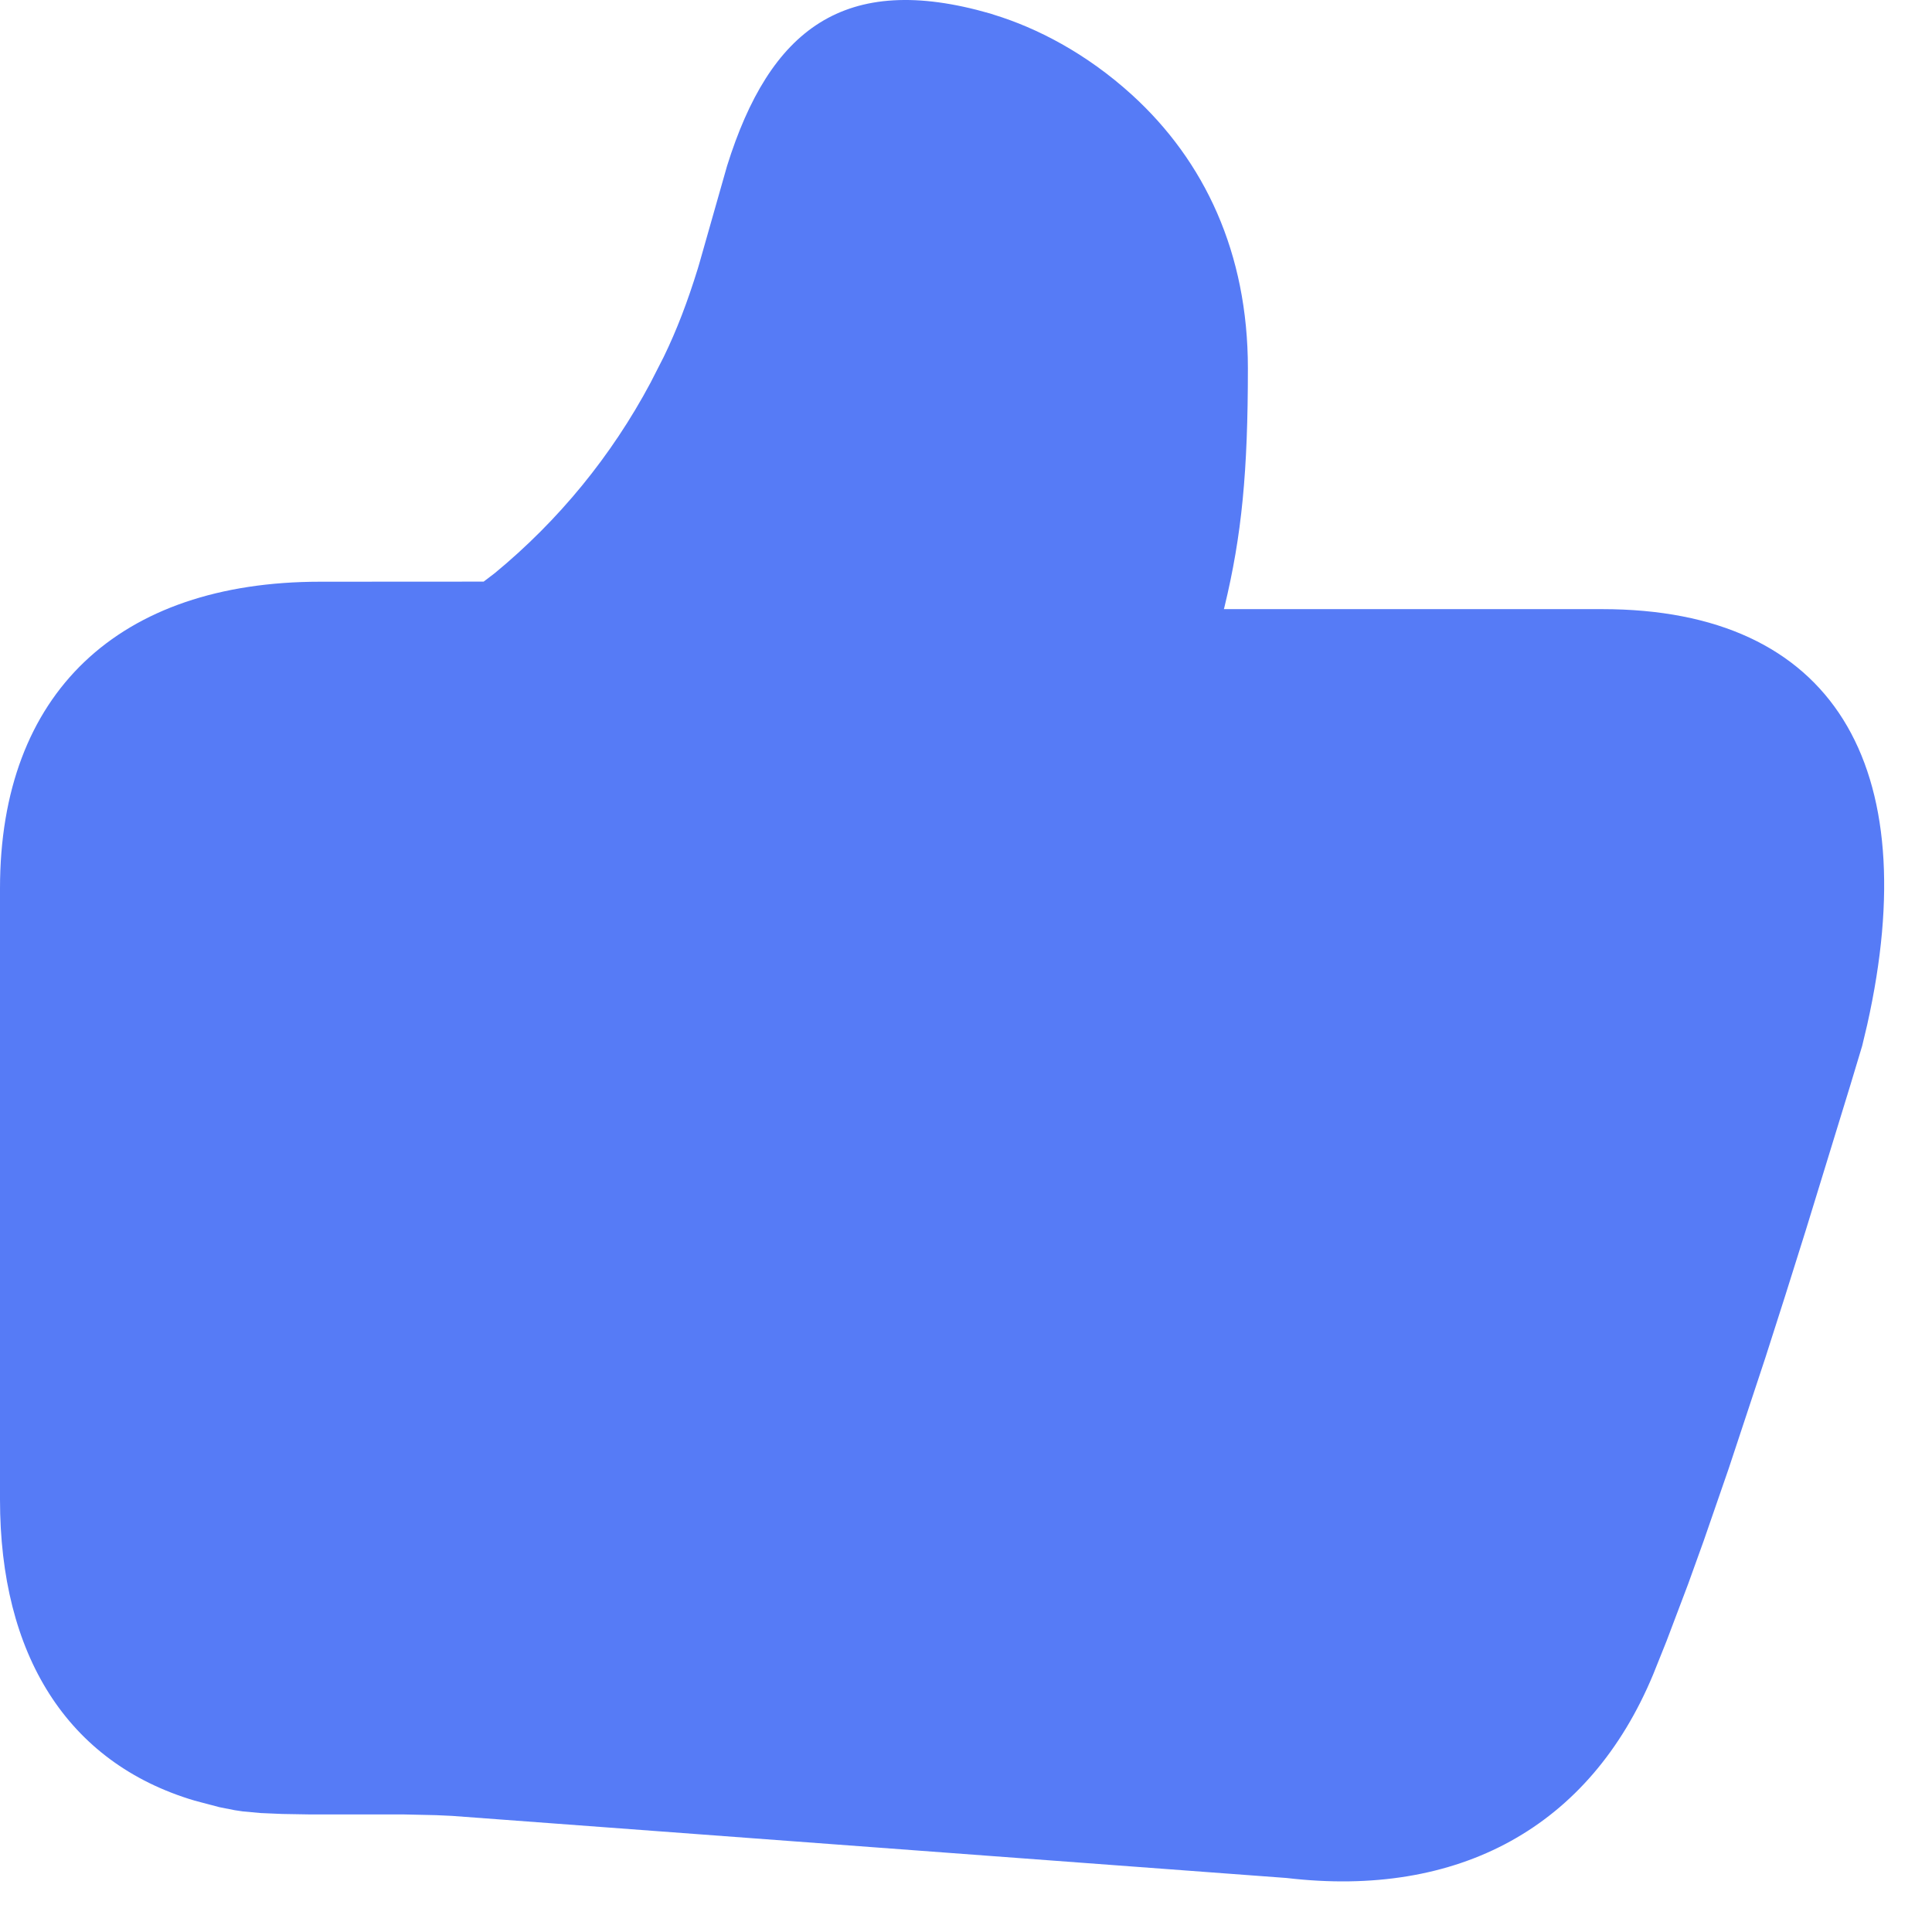
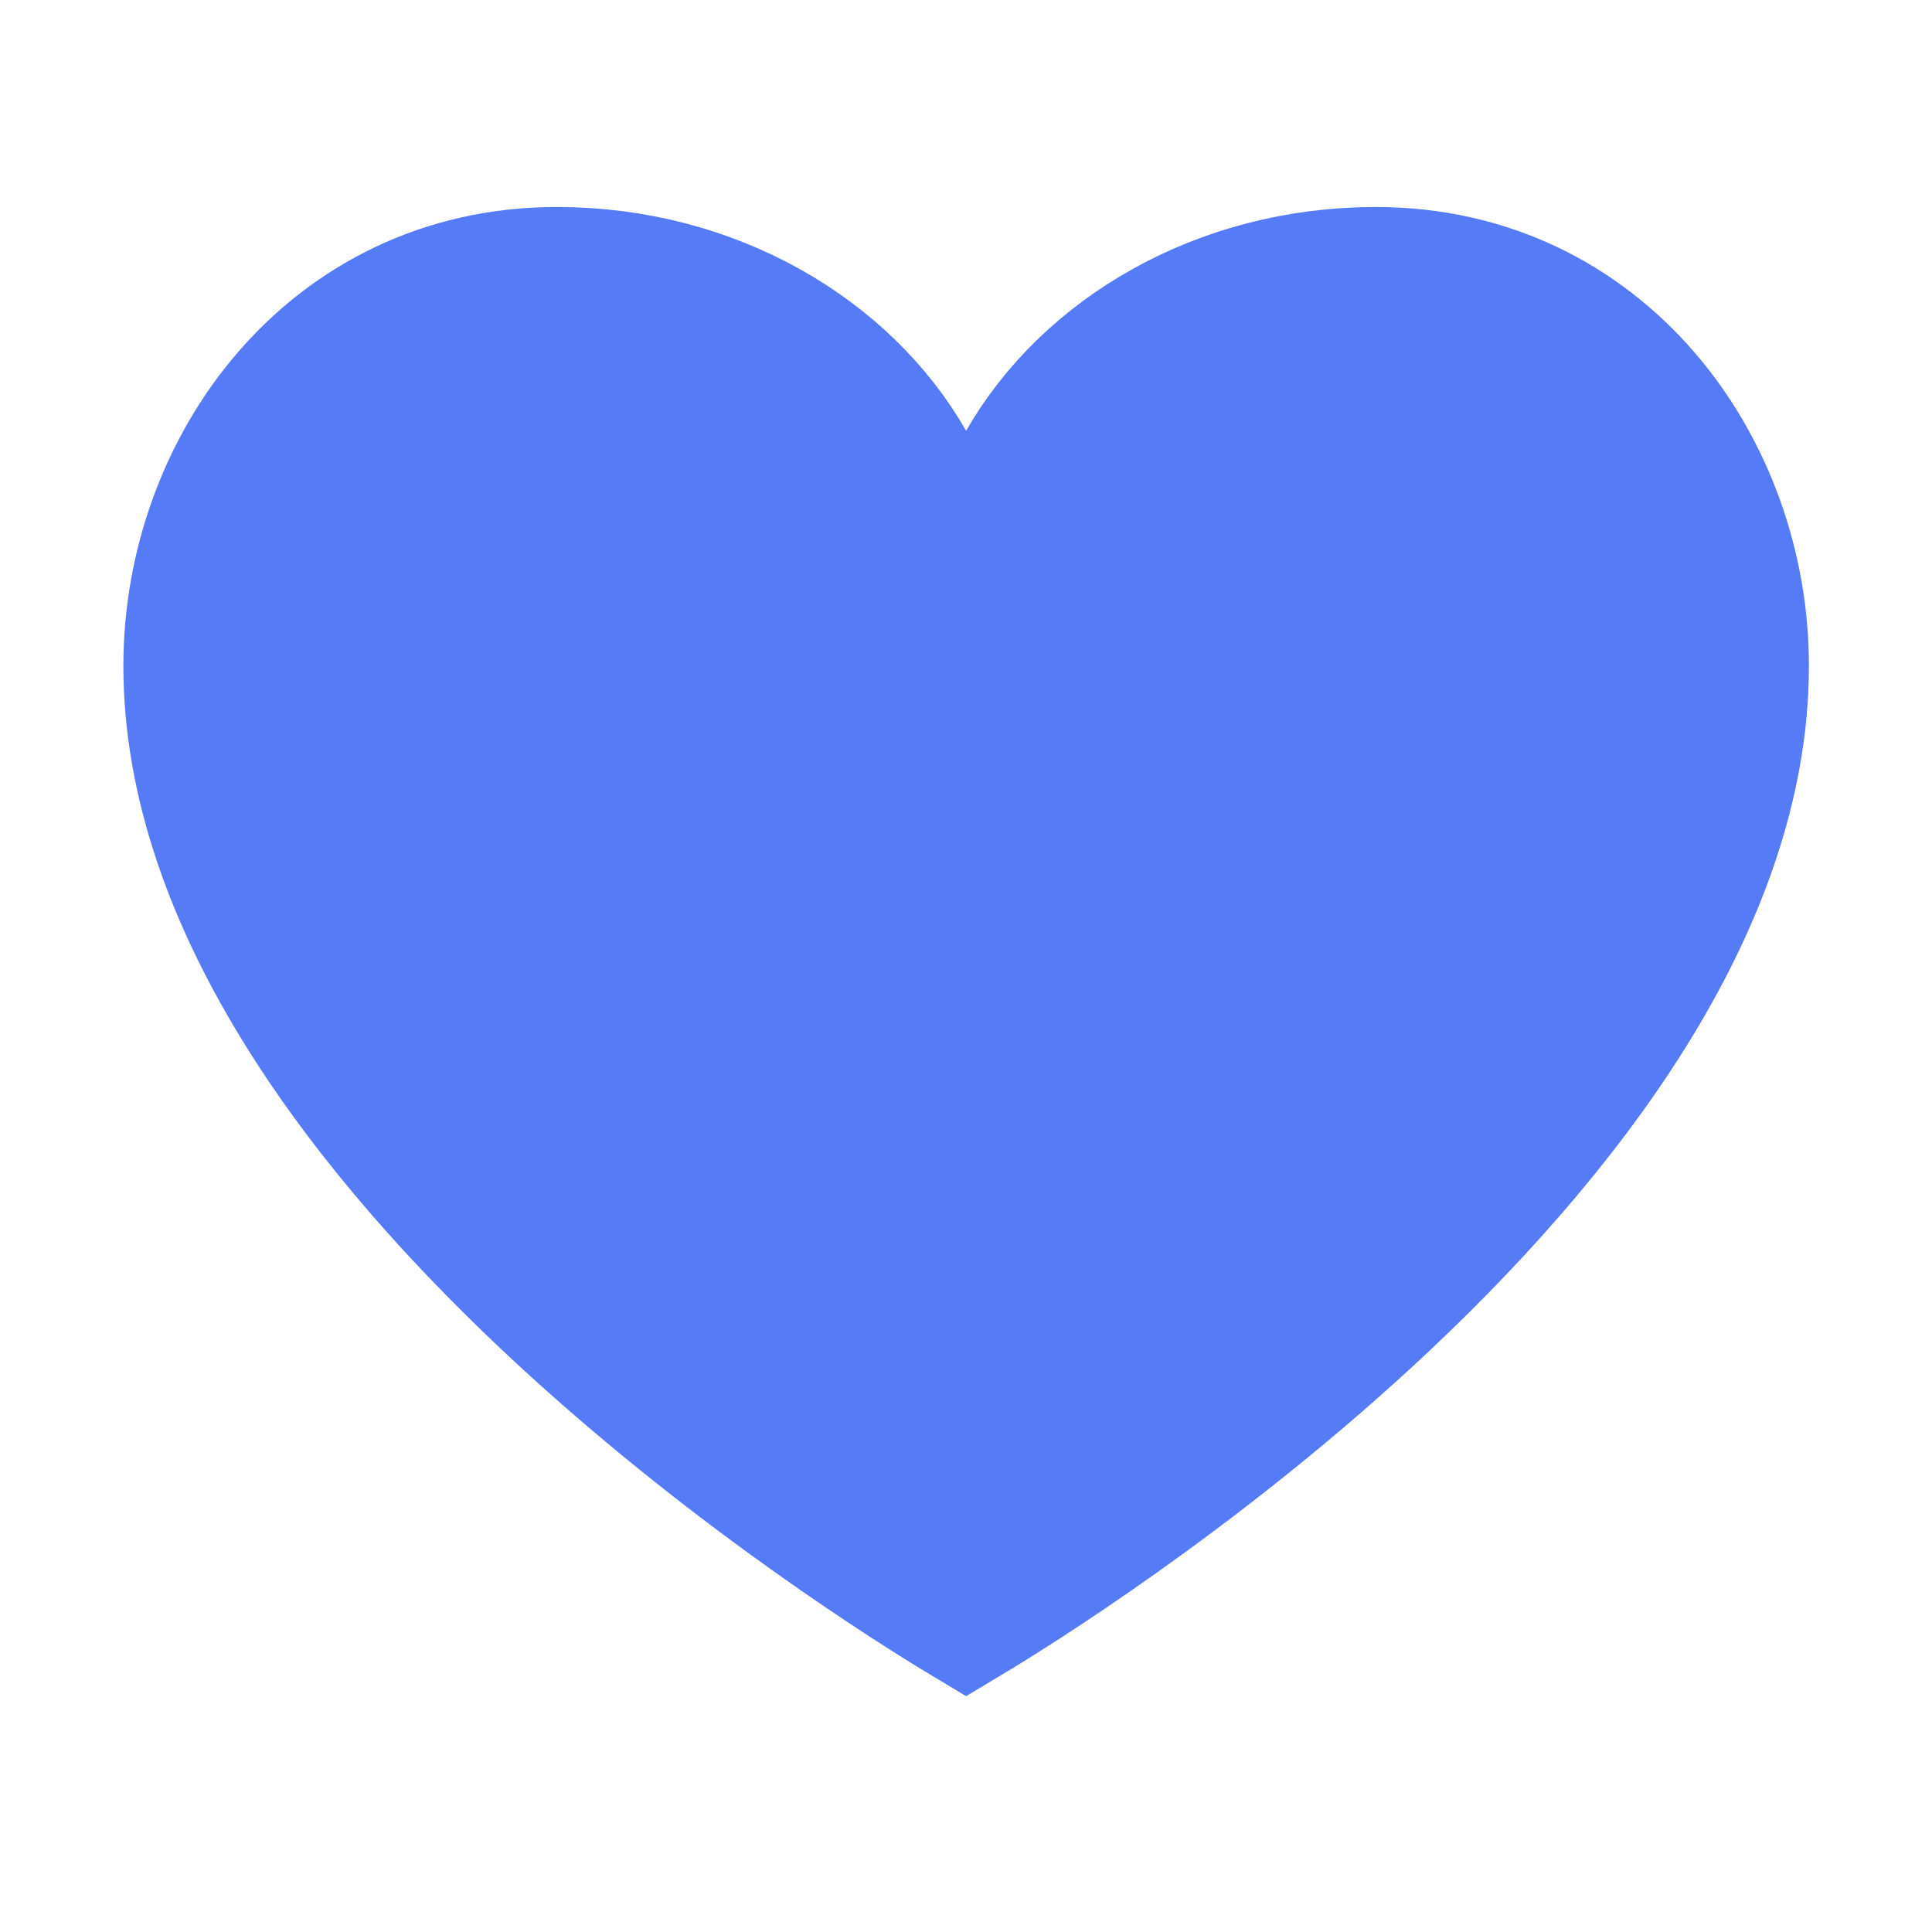
- <svg xmlns="http://www.w3.org/2000/svg" width="21" height="21" viewBox="0 0 21 21" fill="none">
-   <path d="M7.903 1.803C8.367 0.321 9.173 -0.312 10.763 0.147L10.803 0.16C11.268 0.303 11.802 0.575 12.304 1.031C13.094 1.751 13.564 2.749 13.564 4.003C13.564 5.123 13.499 5.814 13.309 6.599L13.303 6.621H17.415C19.929 6.621 20.927 8.317 20.296 11.137L20.241 11.368L20.114 11.79L19.631 13.363L19.405 14.082L19.19 14.754L18.79 15.963L18.517 16.752L18.348 17.221L18.114 17.839L17.971 18.196C17.279 19.866 15.851 20.633 13.985 20.413L4.914 19.738C4.856 19.735 4.799 19.733 4.741 19.73L4.381 19.722H3.36L3.067 19.717L2.833 19.707L2.638 19.689L2.551 19.676L2.384 19.643L2.115 19.572C0.724 19.159 0 17.98 0 16.3V9.656C0 7.534 1.288 6.323 3.481 6.323L5.257 6.322L5.379 6.229C6.073 5.657 6.648 4.954 7.071 4.16L7.214 3.88C7.357 3.586 7.474 3.278 7.585 2.919L7.603 2.858L7.903 1.803Z" fill="#567BF6" />
+ <svg xmlns="http://www.w3.org/2000/svg" width="14" height="14" viewBox="0 0 14 11" fill="none">
+   <path d="M6.567 1.87L7.001 2.63L7.435 1.87C7.889 1.076 8.84 0.5 9.969 0.5C11.59 0.5 12.608 1.893 12.608 3.325C12.608 5.033 11.335 6.709 9.897 8.035C8.626 9.206 7.328 10.012 7.001 10.208C6.675 10.012 5.377 9.206 4.106 8.035C2.667 6.709 1.394 5.033 1.394 3.325C1.394 1.893 2.412 0.5 4.034 0.5C5.162 0.5 6.113 1.076 6.567 1.87Z" fill="#567BF6" stroke="#567BF6" />
</svg>
